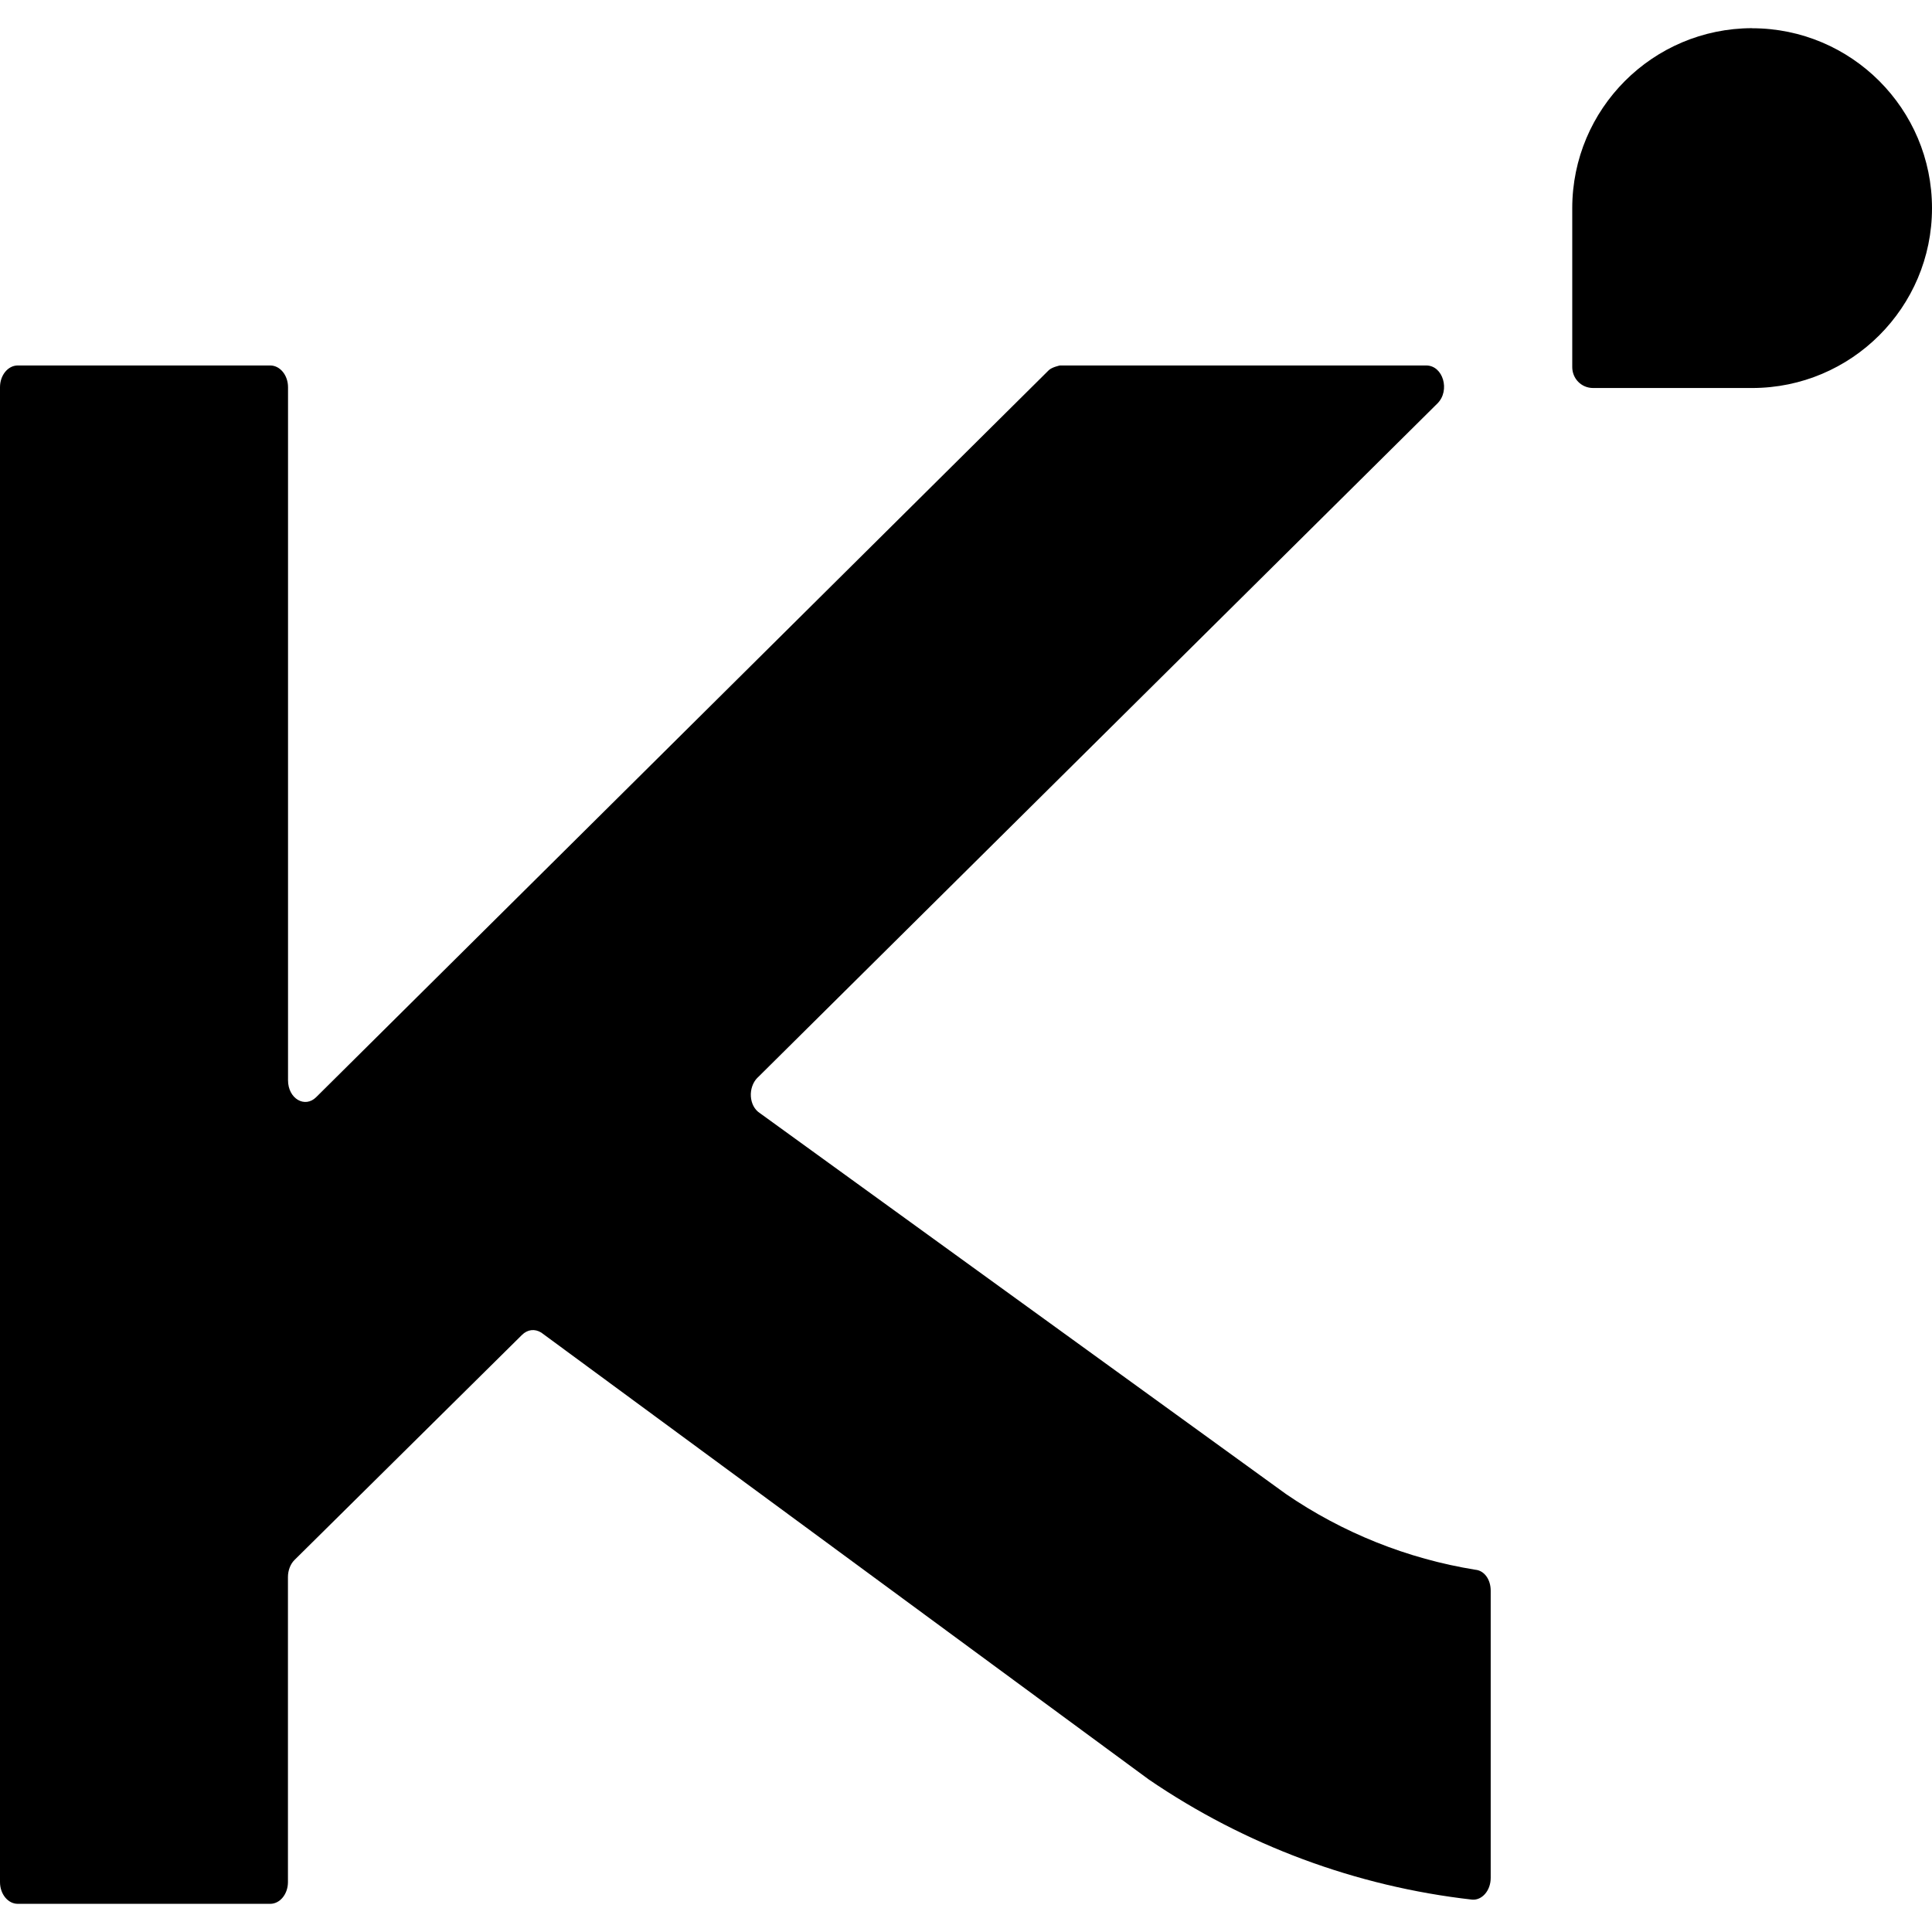
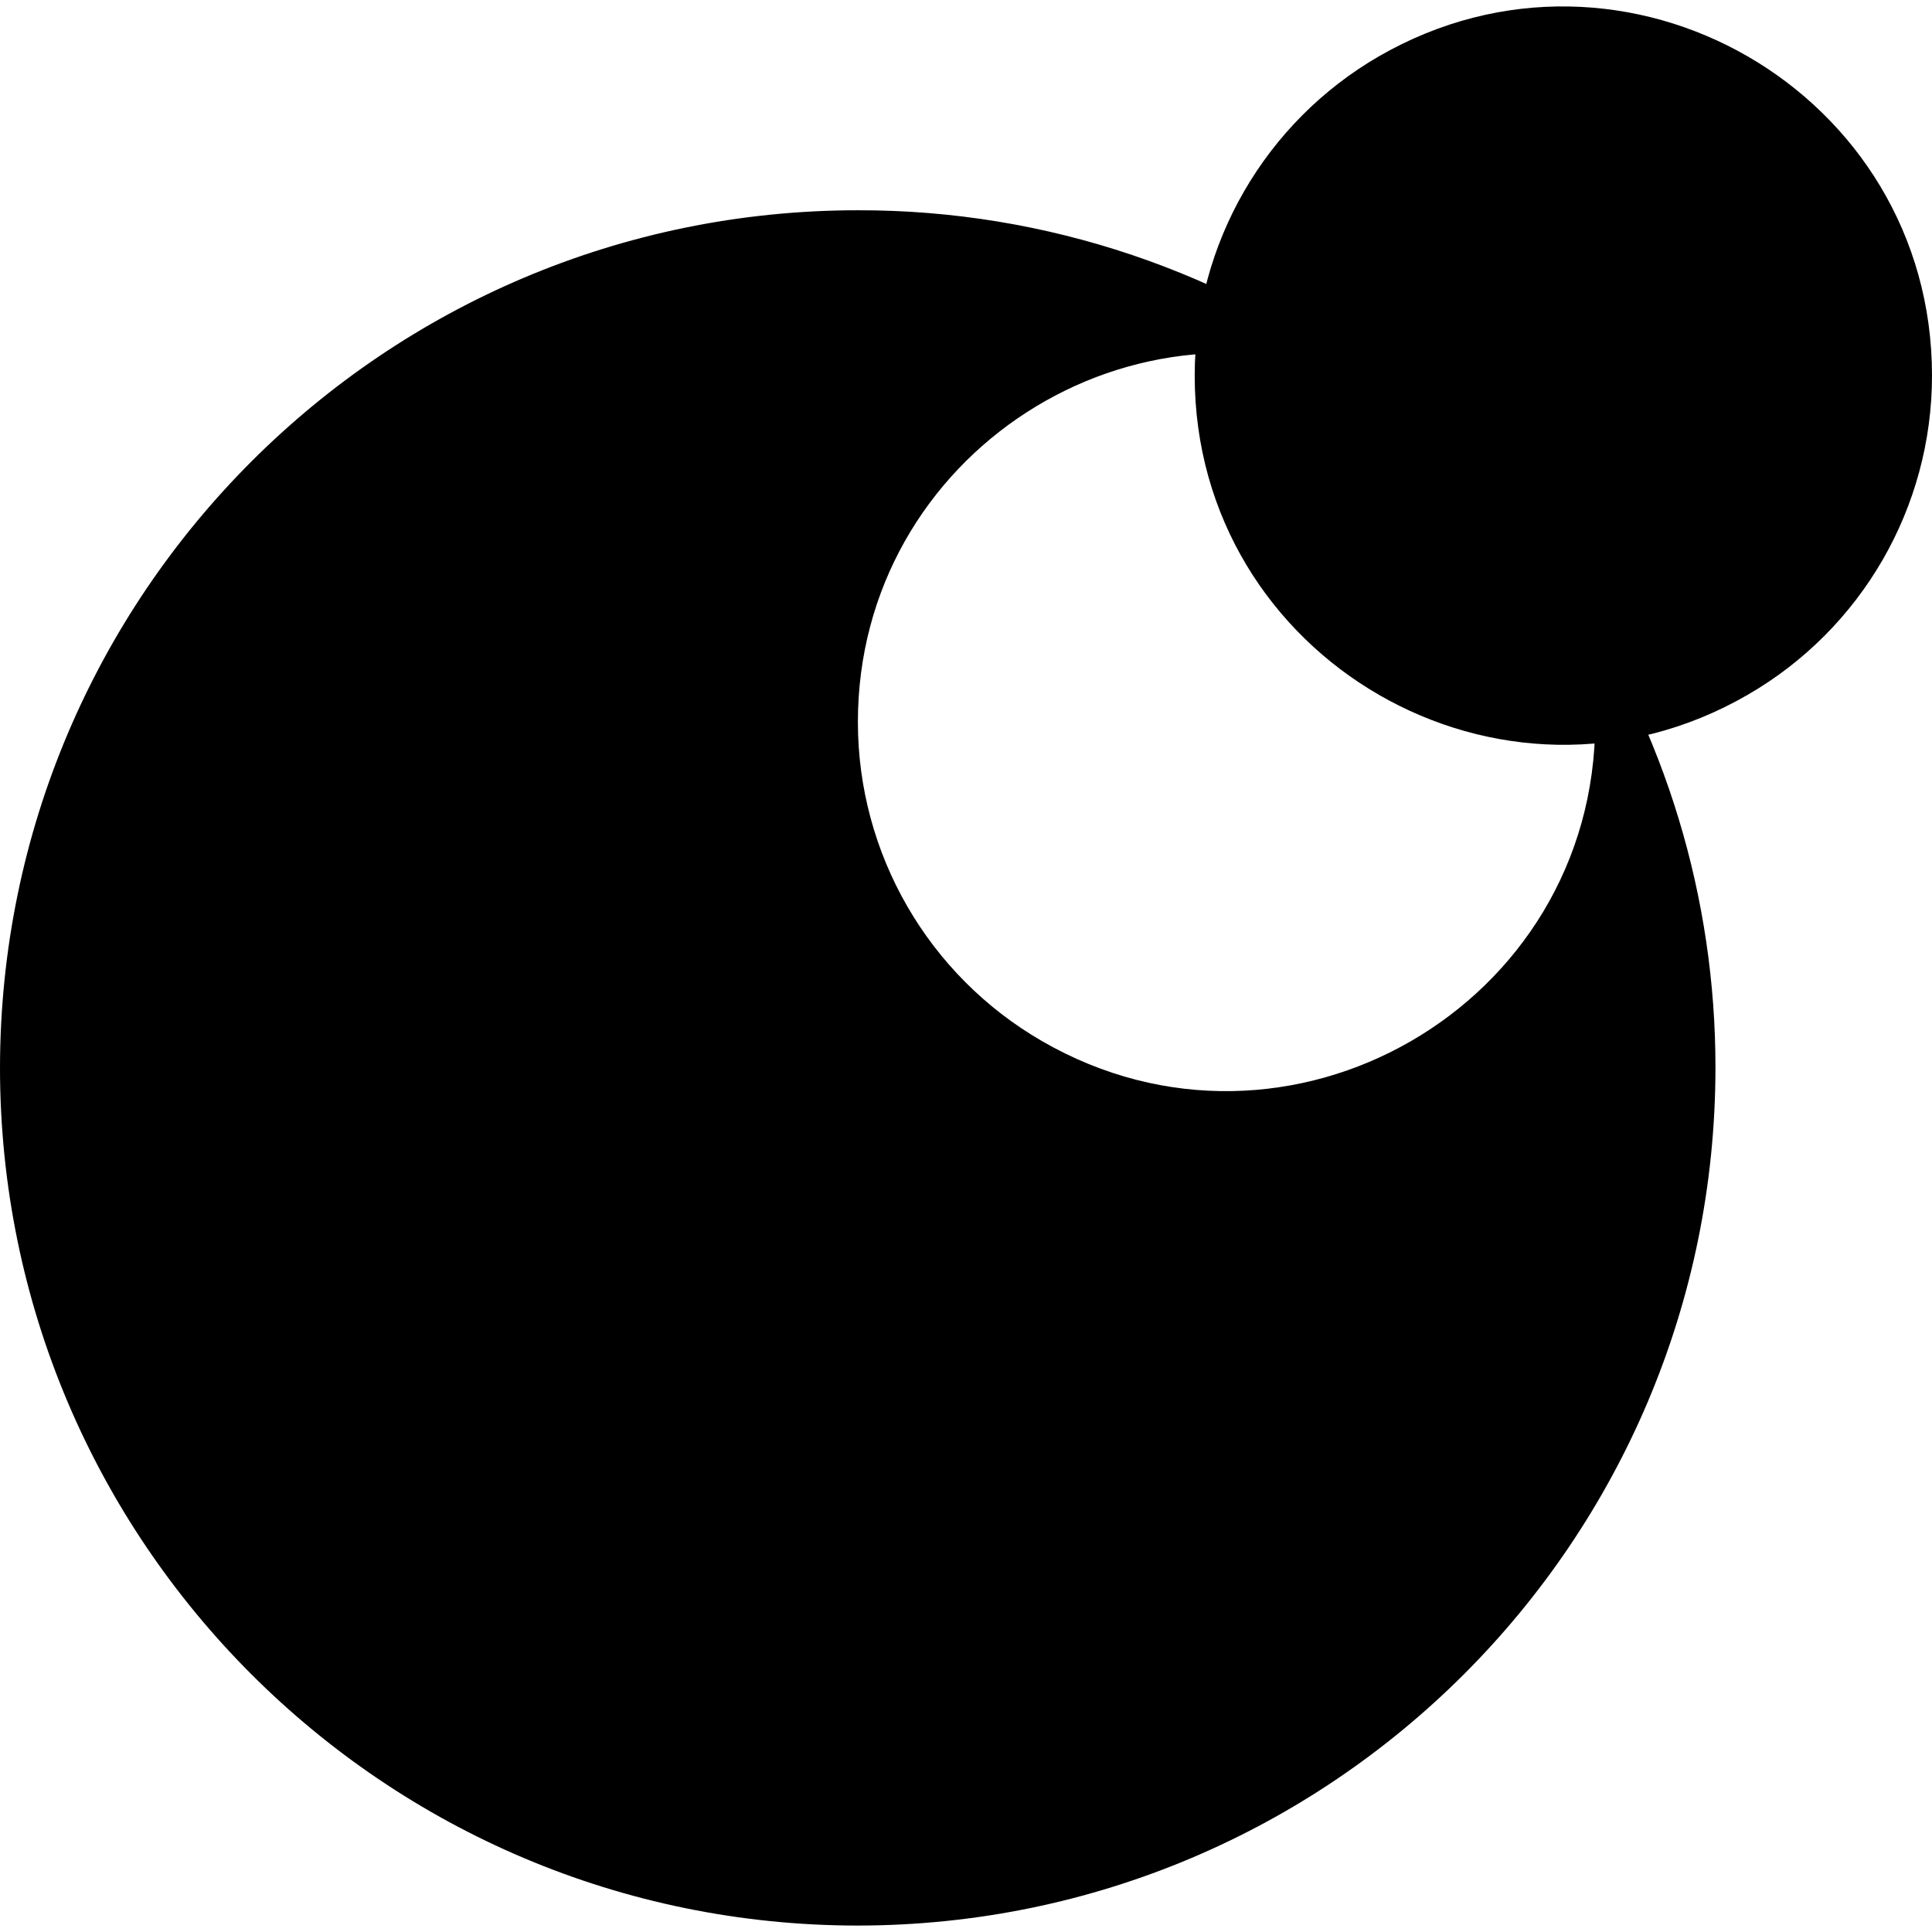
- <svg xmlns="http://www.w3.org/2000/svg" role="img" viewBox="0 0 24 24">
-   <path d="M21.765.351C22.998.351 24 1.353 24 2.586S22.998 4.82 21.765 4.82h-1.974c-.15 0-.26-.12-.26-.26V2.586A2.237 2.237 0 0 1 21.765.35M9.41 13.388l8.447-8.377c.16-.16.07-.471-.14-.471h-4.55s-.1.02-.14.06l-9.099 9.029c-.14.14-.35.02-.35-.21V4.81c0-.15-.1-.27-.221-.27H.22c-.12 0-.22.12-.22.27v18.57c0 .15.1.27.22.27h3.137c.12 0 .22-.12.22-.27v-3.79c0-.08.03-.16.08-.21l2.826-2.796c.07-.07.16-.08.241-.03l7.546 5.551a8.9 8.9 0 0 0 4.018 1.493c.12.01.23-.11.23-.27V19.76c0-.14-.08-.25-.19-.26a5.8 5.8 0 0 1-2.355-.942l-6.533-4.73c-.14-.09-.15-.32-.03-.441" />
+ <svg xmlns="http://www.w3.org/2000/svg" width="16" height="16" viewBox="0 0 24 24">
+   <path fill="currentColor" d="M19.514 7.342C19.711 7.862 19.814 8.413 19.816 8.969C19.816 12.494 15.998 14.697 12.946 12.934C11.529 12.116 10.657 10.605 10.657 8.969C10.657 5.646 14.085 3.431 17.115 4.793C15.26 3.373 12.99 2.607 10.655 2.612C4.772 2.614 0.005 7.381 0 13.265C0.002 19.148 4.772 23.918 10.655 23.92C16.538 23.916 21.306 19.147 21.31 13.265C21.312 11.155 20.687 9.095 19.514 7.342ZM14.841 4.666C14.841 8.191 18.657 10.395 21.709 8.632C23.127 7.814 24 6.302 24 4.666C24 1.14 20.184-1.061 17.13 0.699C15.714 1.519 14.841 3.03 14.841 4.666" />
</svg>
